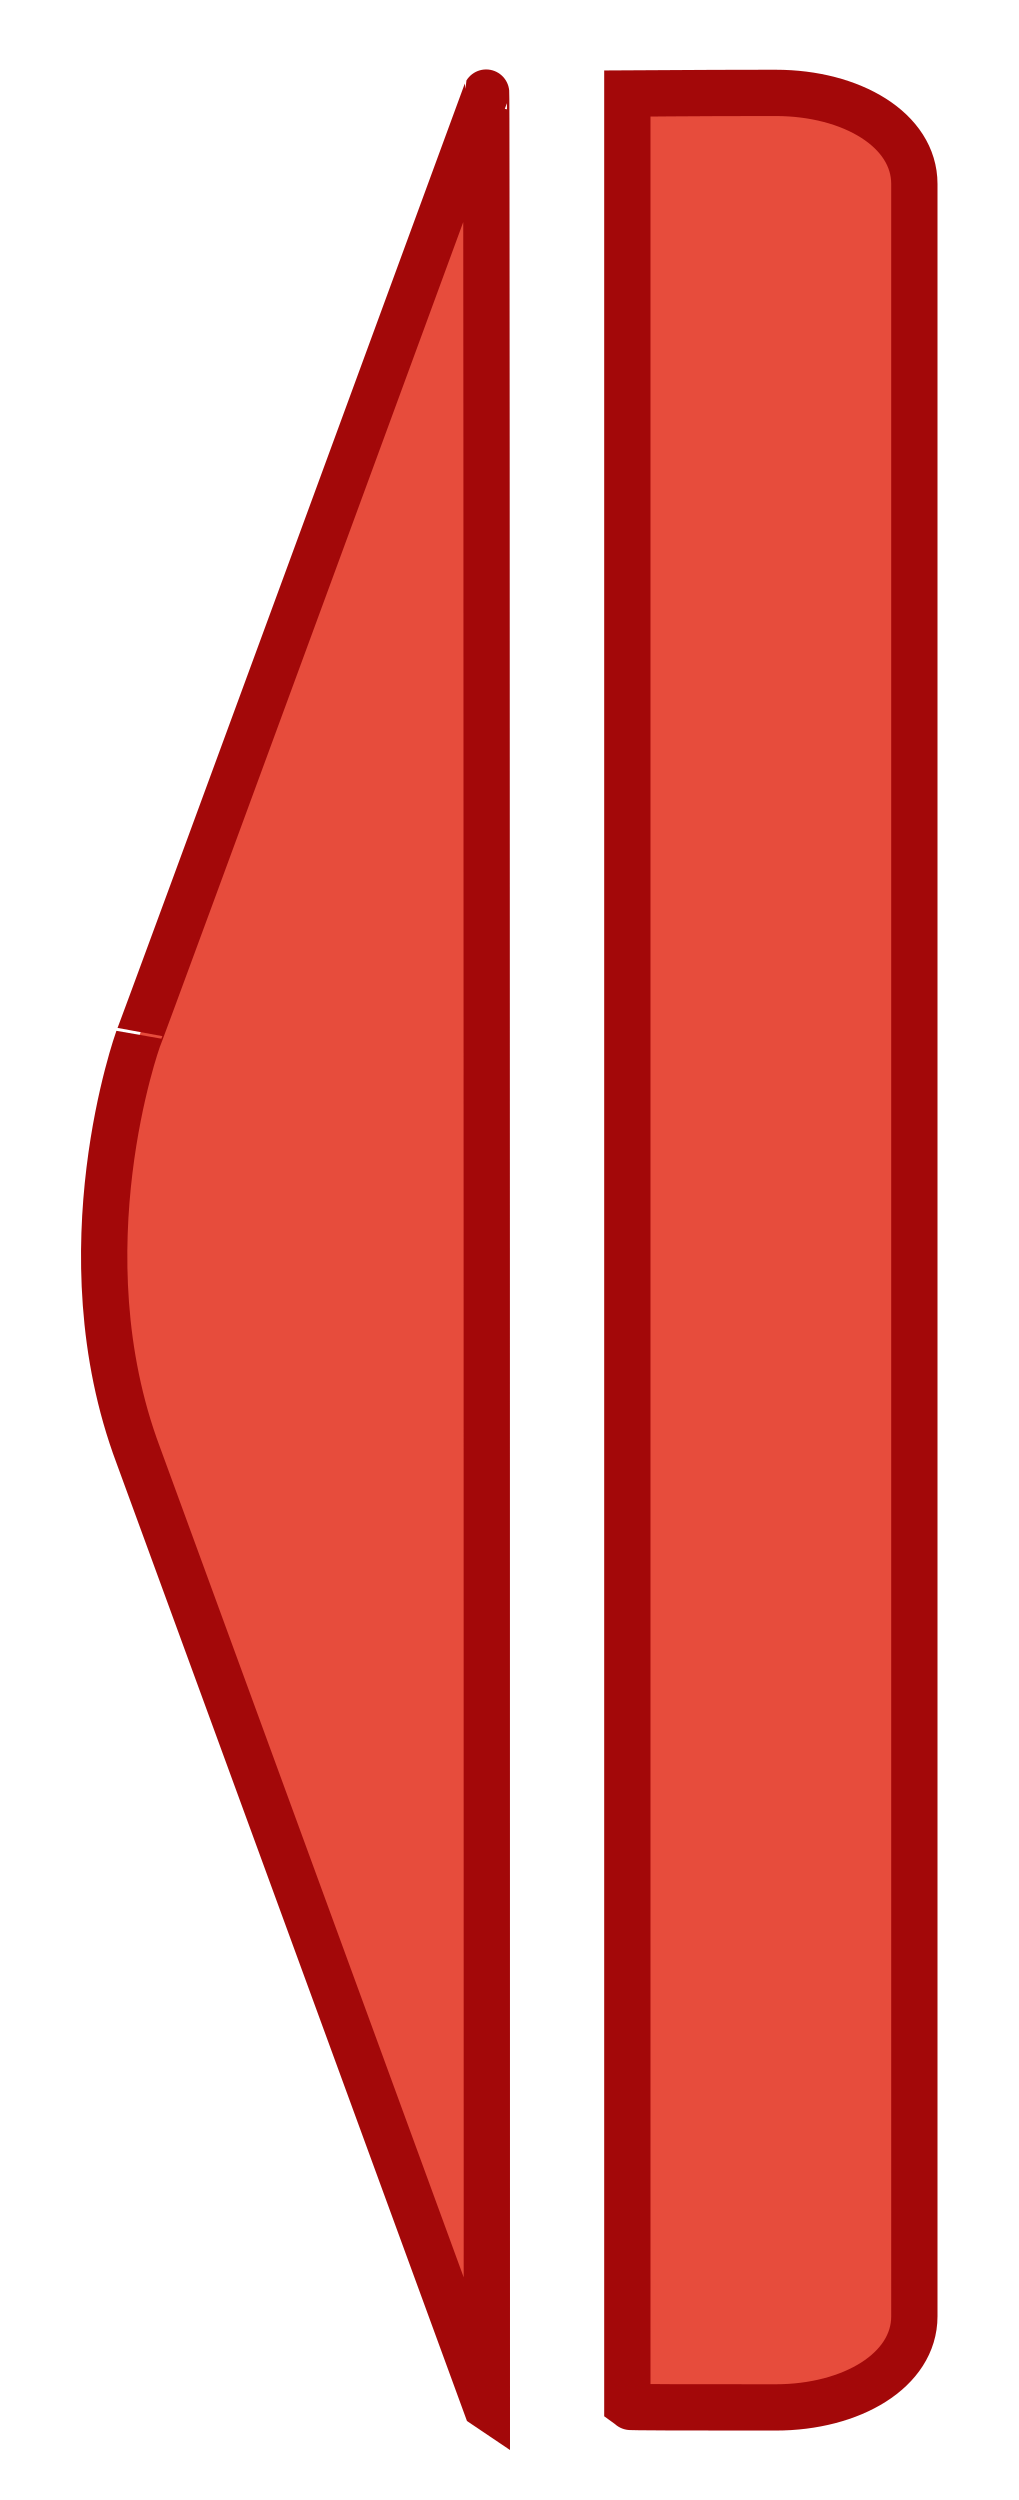
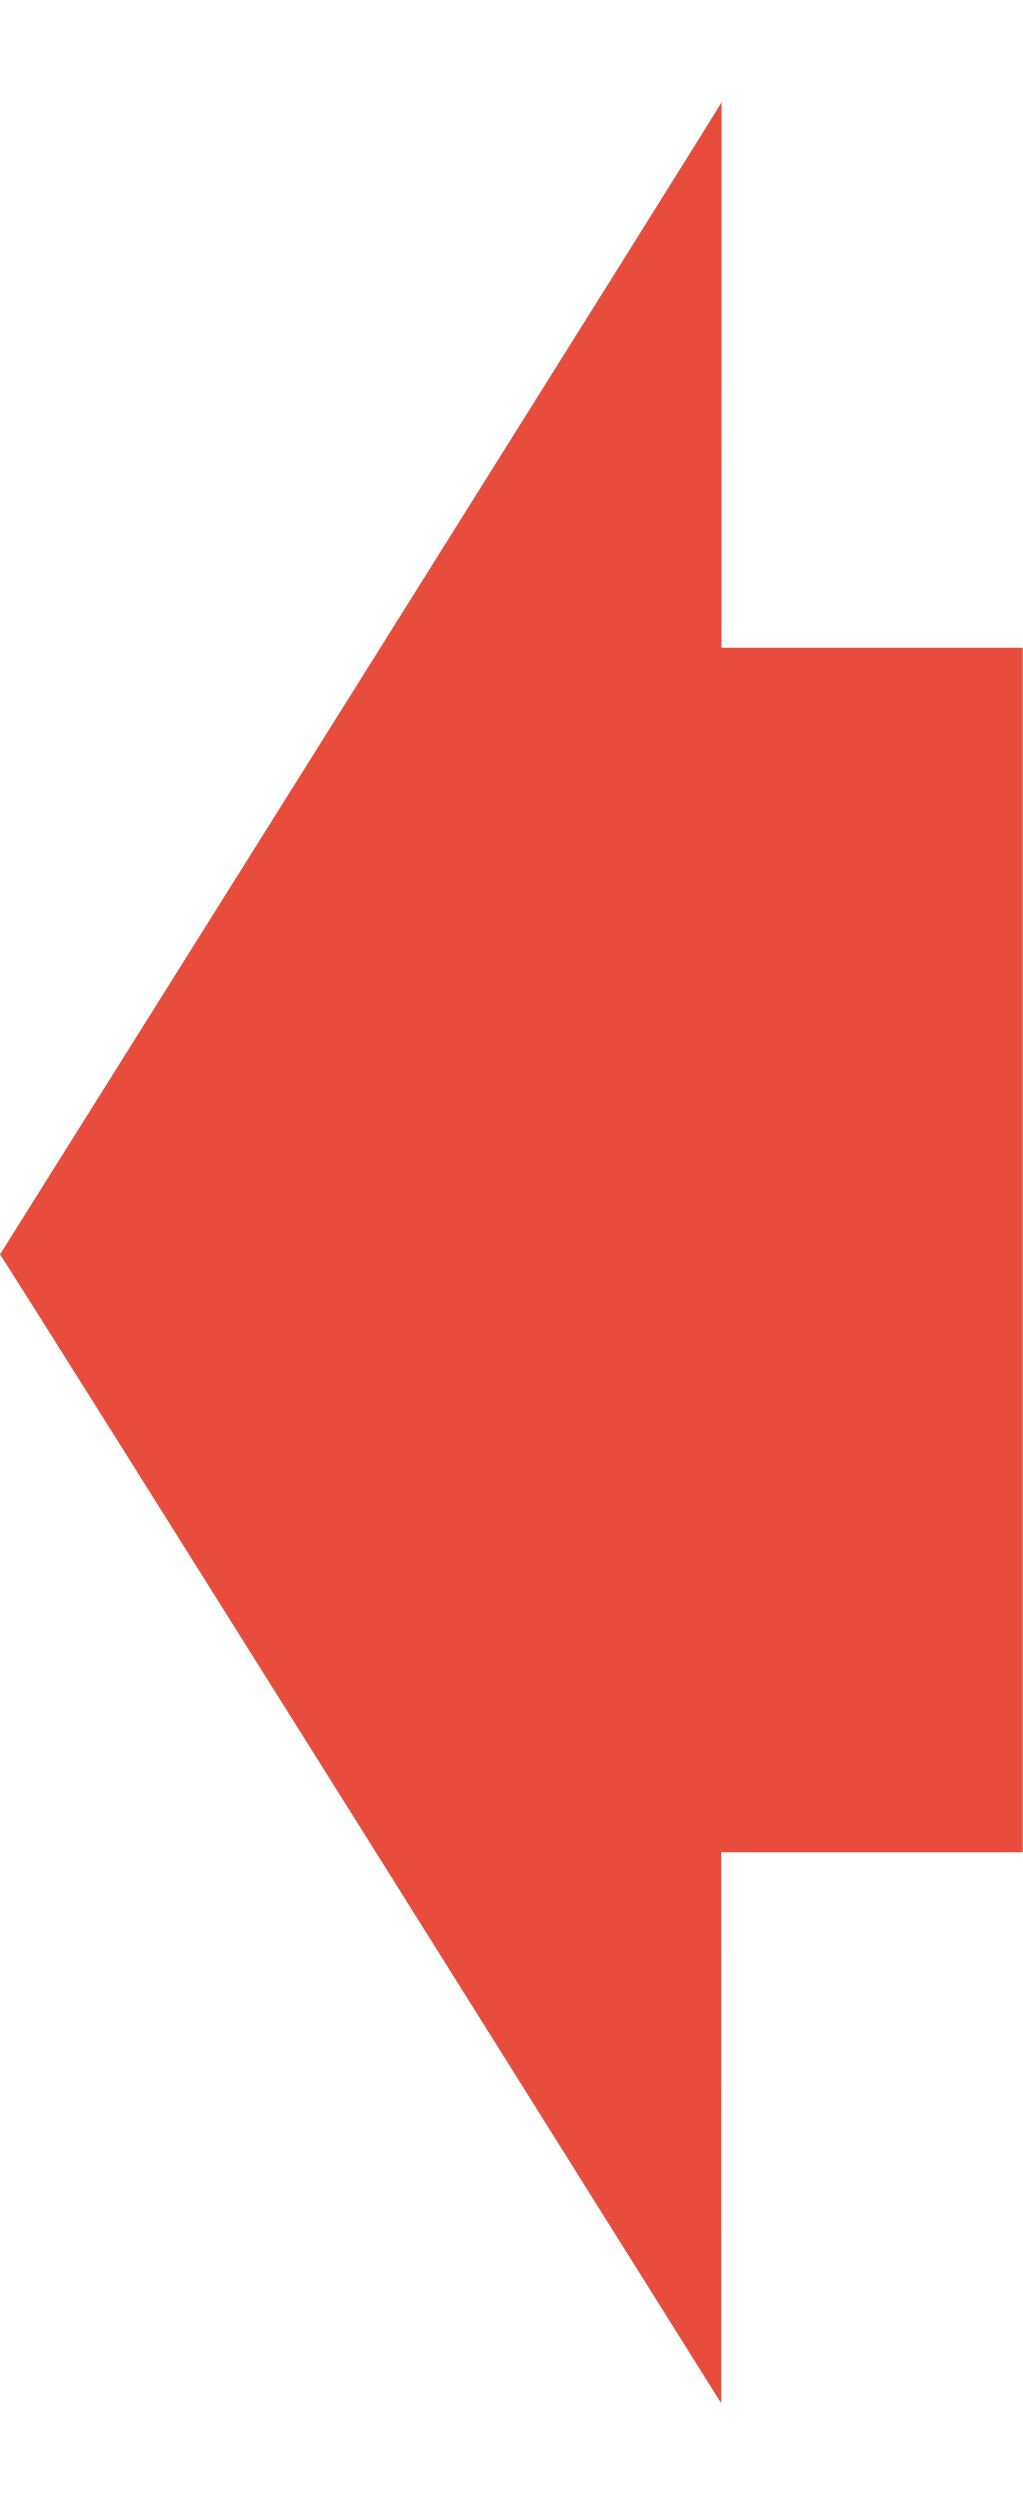
- <svg xmlns="http://www.w3.org/2000/svg" id="Untitled-Page%201" viewBox="0 0 44 108" style="background-color:#ffffff00" version="1.1" xml:space="preserve" x="0px" y="0px" width="44px" height="108px">
+ <svg xmlns="http://www.w3.org/2000/svg" id="arrow_thicker.fw-Page%201" viewBox="0 0 180 440" style="background-color:#ffffff00" version="1.1" xml:space="preserve" x="0px" y="0px" width="180px" height="440px">
  <g id="Layer%201">
-     <g id="column_toggle">
-       <path d="M 27.101 4.044 C 27.147 4.044 29.93 4.013 33.194 4.013 L 33.515 4.013 C 36.778 4.013 39.5 5.607 39.5 7.947 L 39.5 100.066 C 39.5 102.406 36.778 104 33.515 104 L 33.194 104 C 29.93 104 27.132 104 27.101 103.969 L 27.101 4.044 L 27.101 4.044 Z" stroke="#a30809" stroke-width="2" fill="#e74c3c" />
-       <path d="M 5.97 62.859 C 2.663 54.033 5.97 44.871 5.97 44.871 C 5.97 44.955 21.001 4 21.001 4 C 21.032 3.937 21.032 103.961 21.032 103.961 L 21.001 103.94 L 5.97 62.859 L 5.97 62.859 Z" stroke="#a30809" stroke-width="2" fill="#e74c3c" />
+     <g>
+       <rect x="72" y="114" width="108" height="212" fill="#e74c3c" />
+       <path d="M 126.945 423 L 127 18 C 126.89 18.466 0 220.785 0 220.785 C 0 220.341 126.945 423 126.945 423 Z" fill="#e74c3c" />
    </g>
  </g>
</svg>
